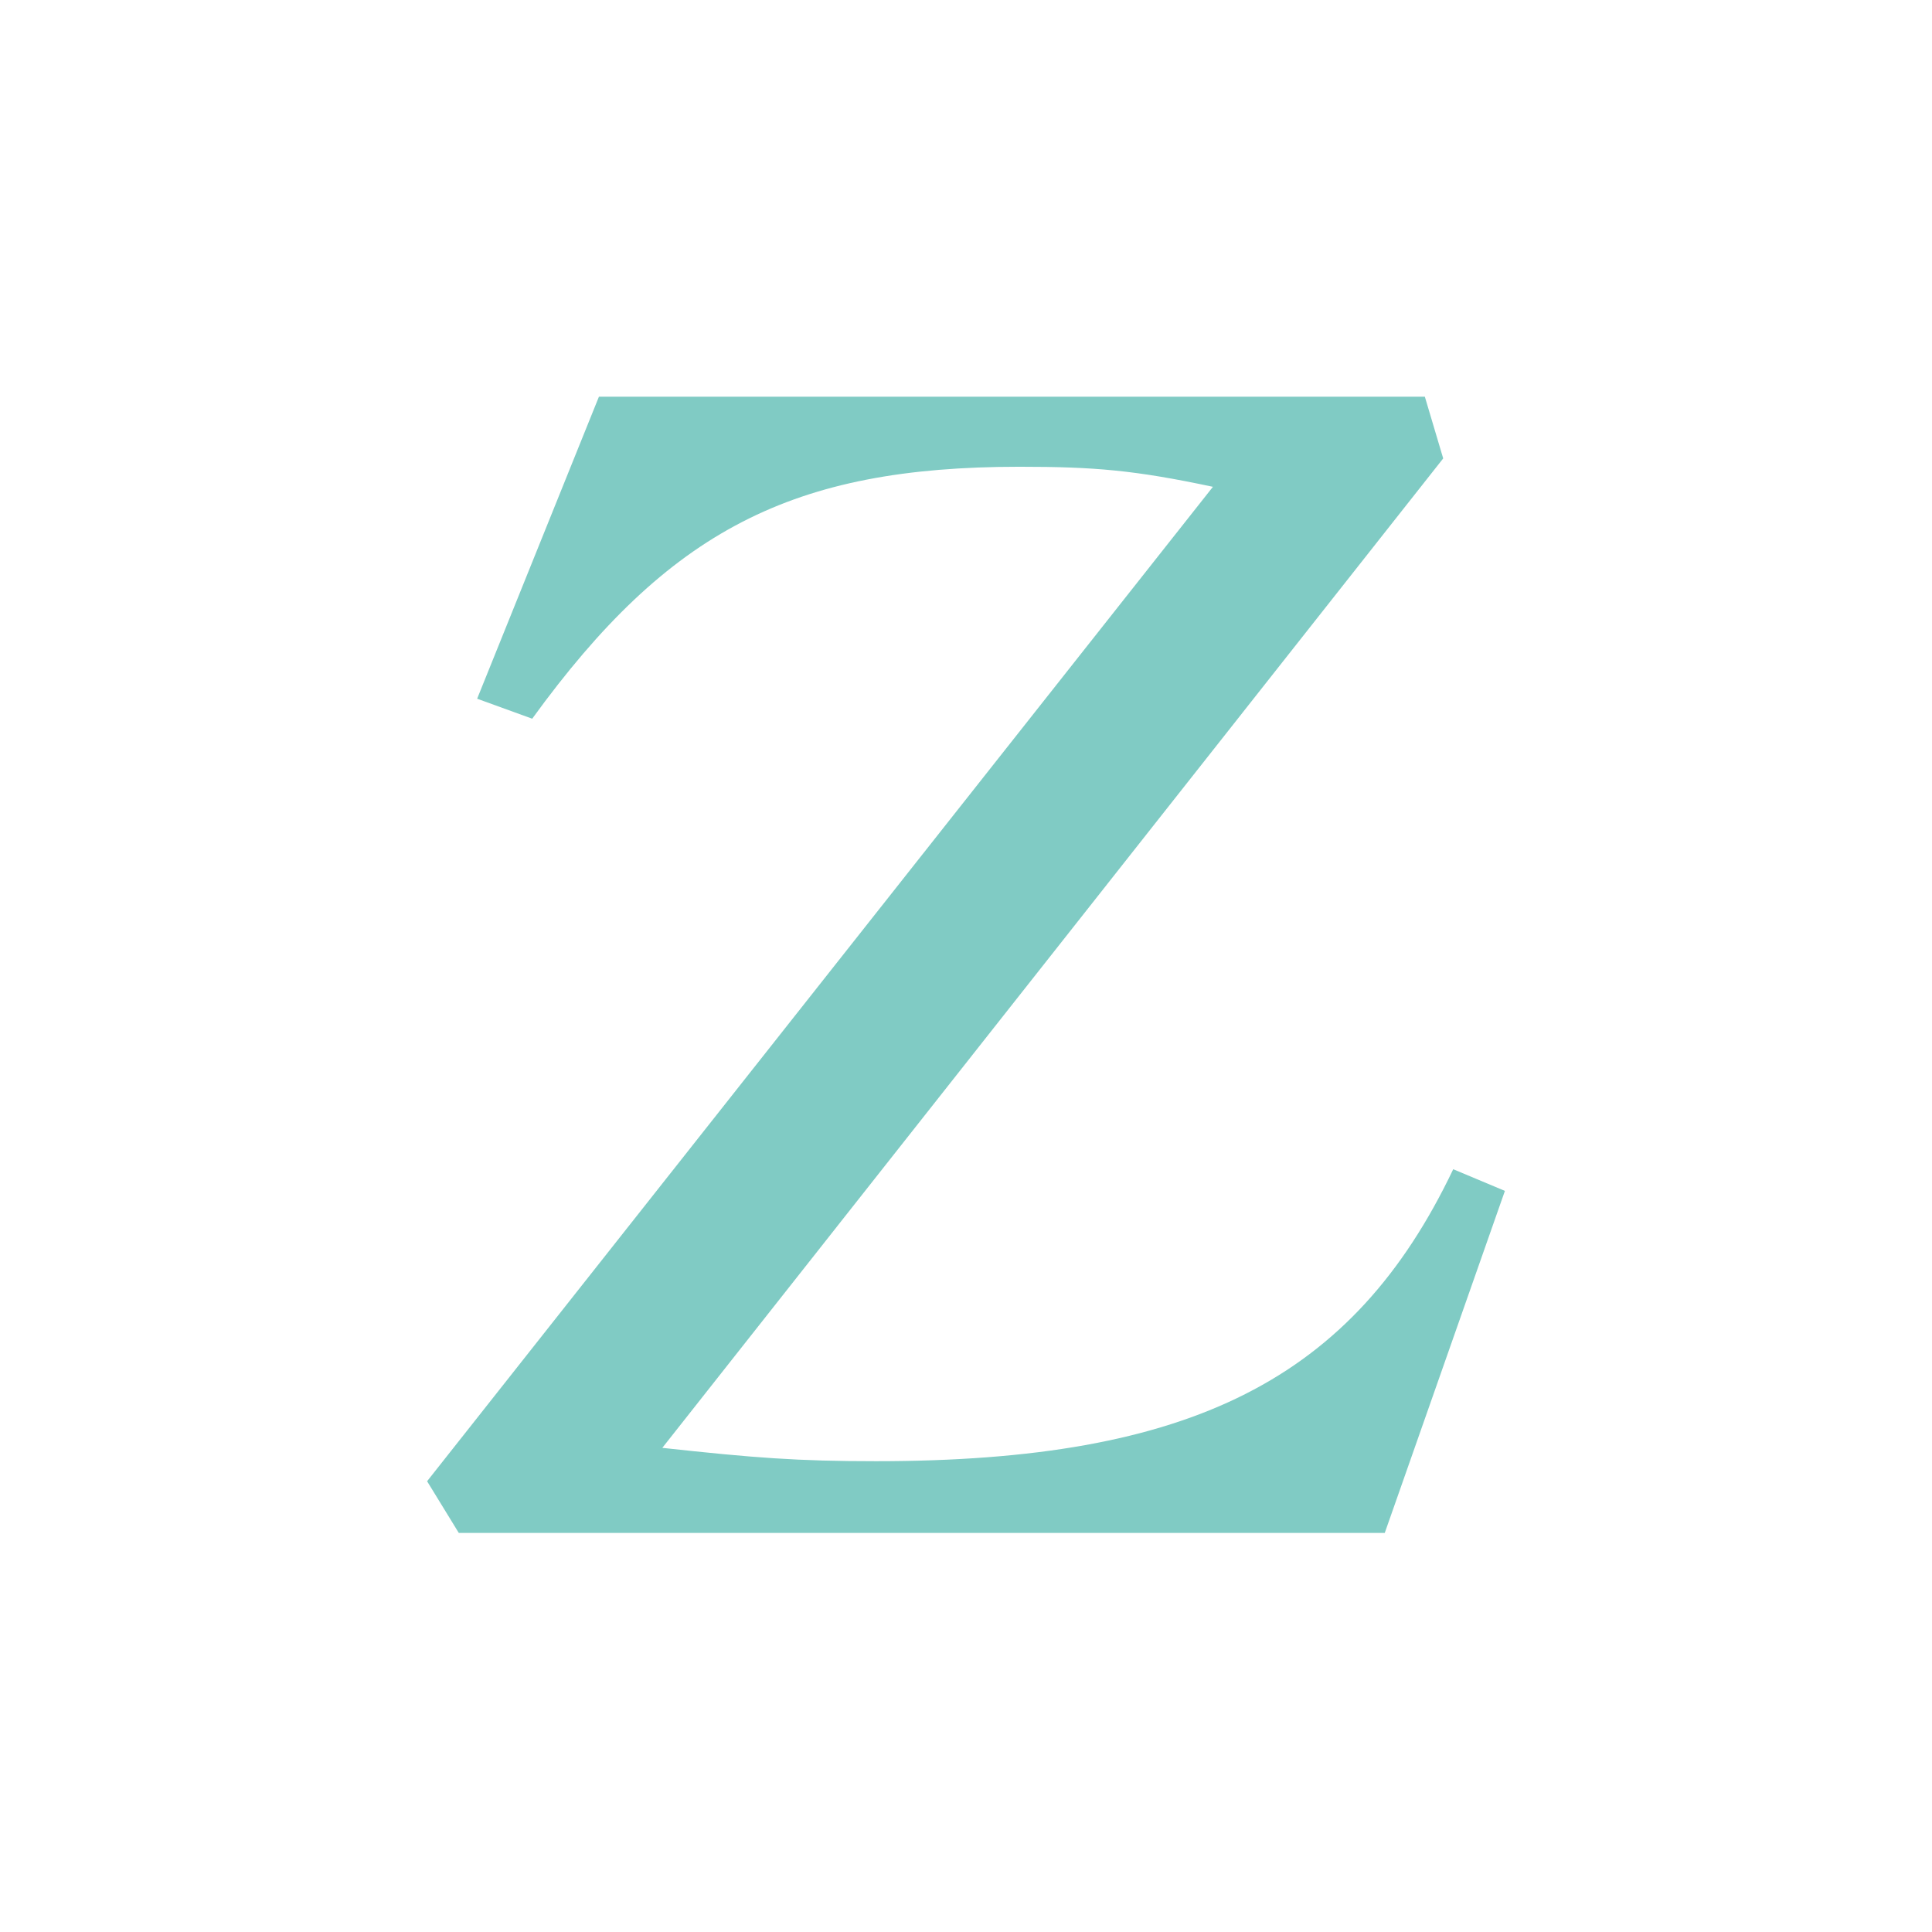
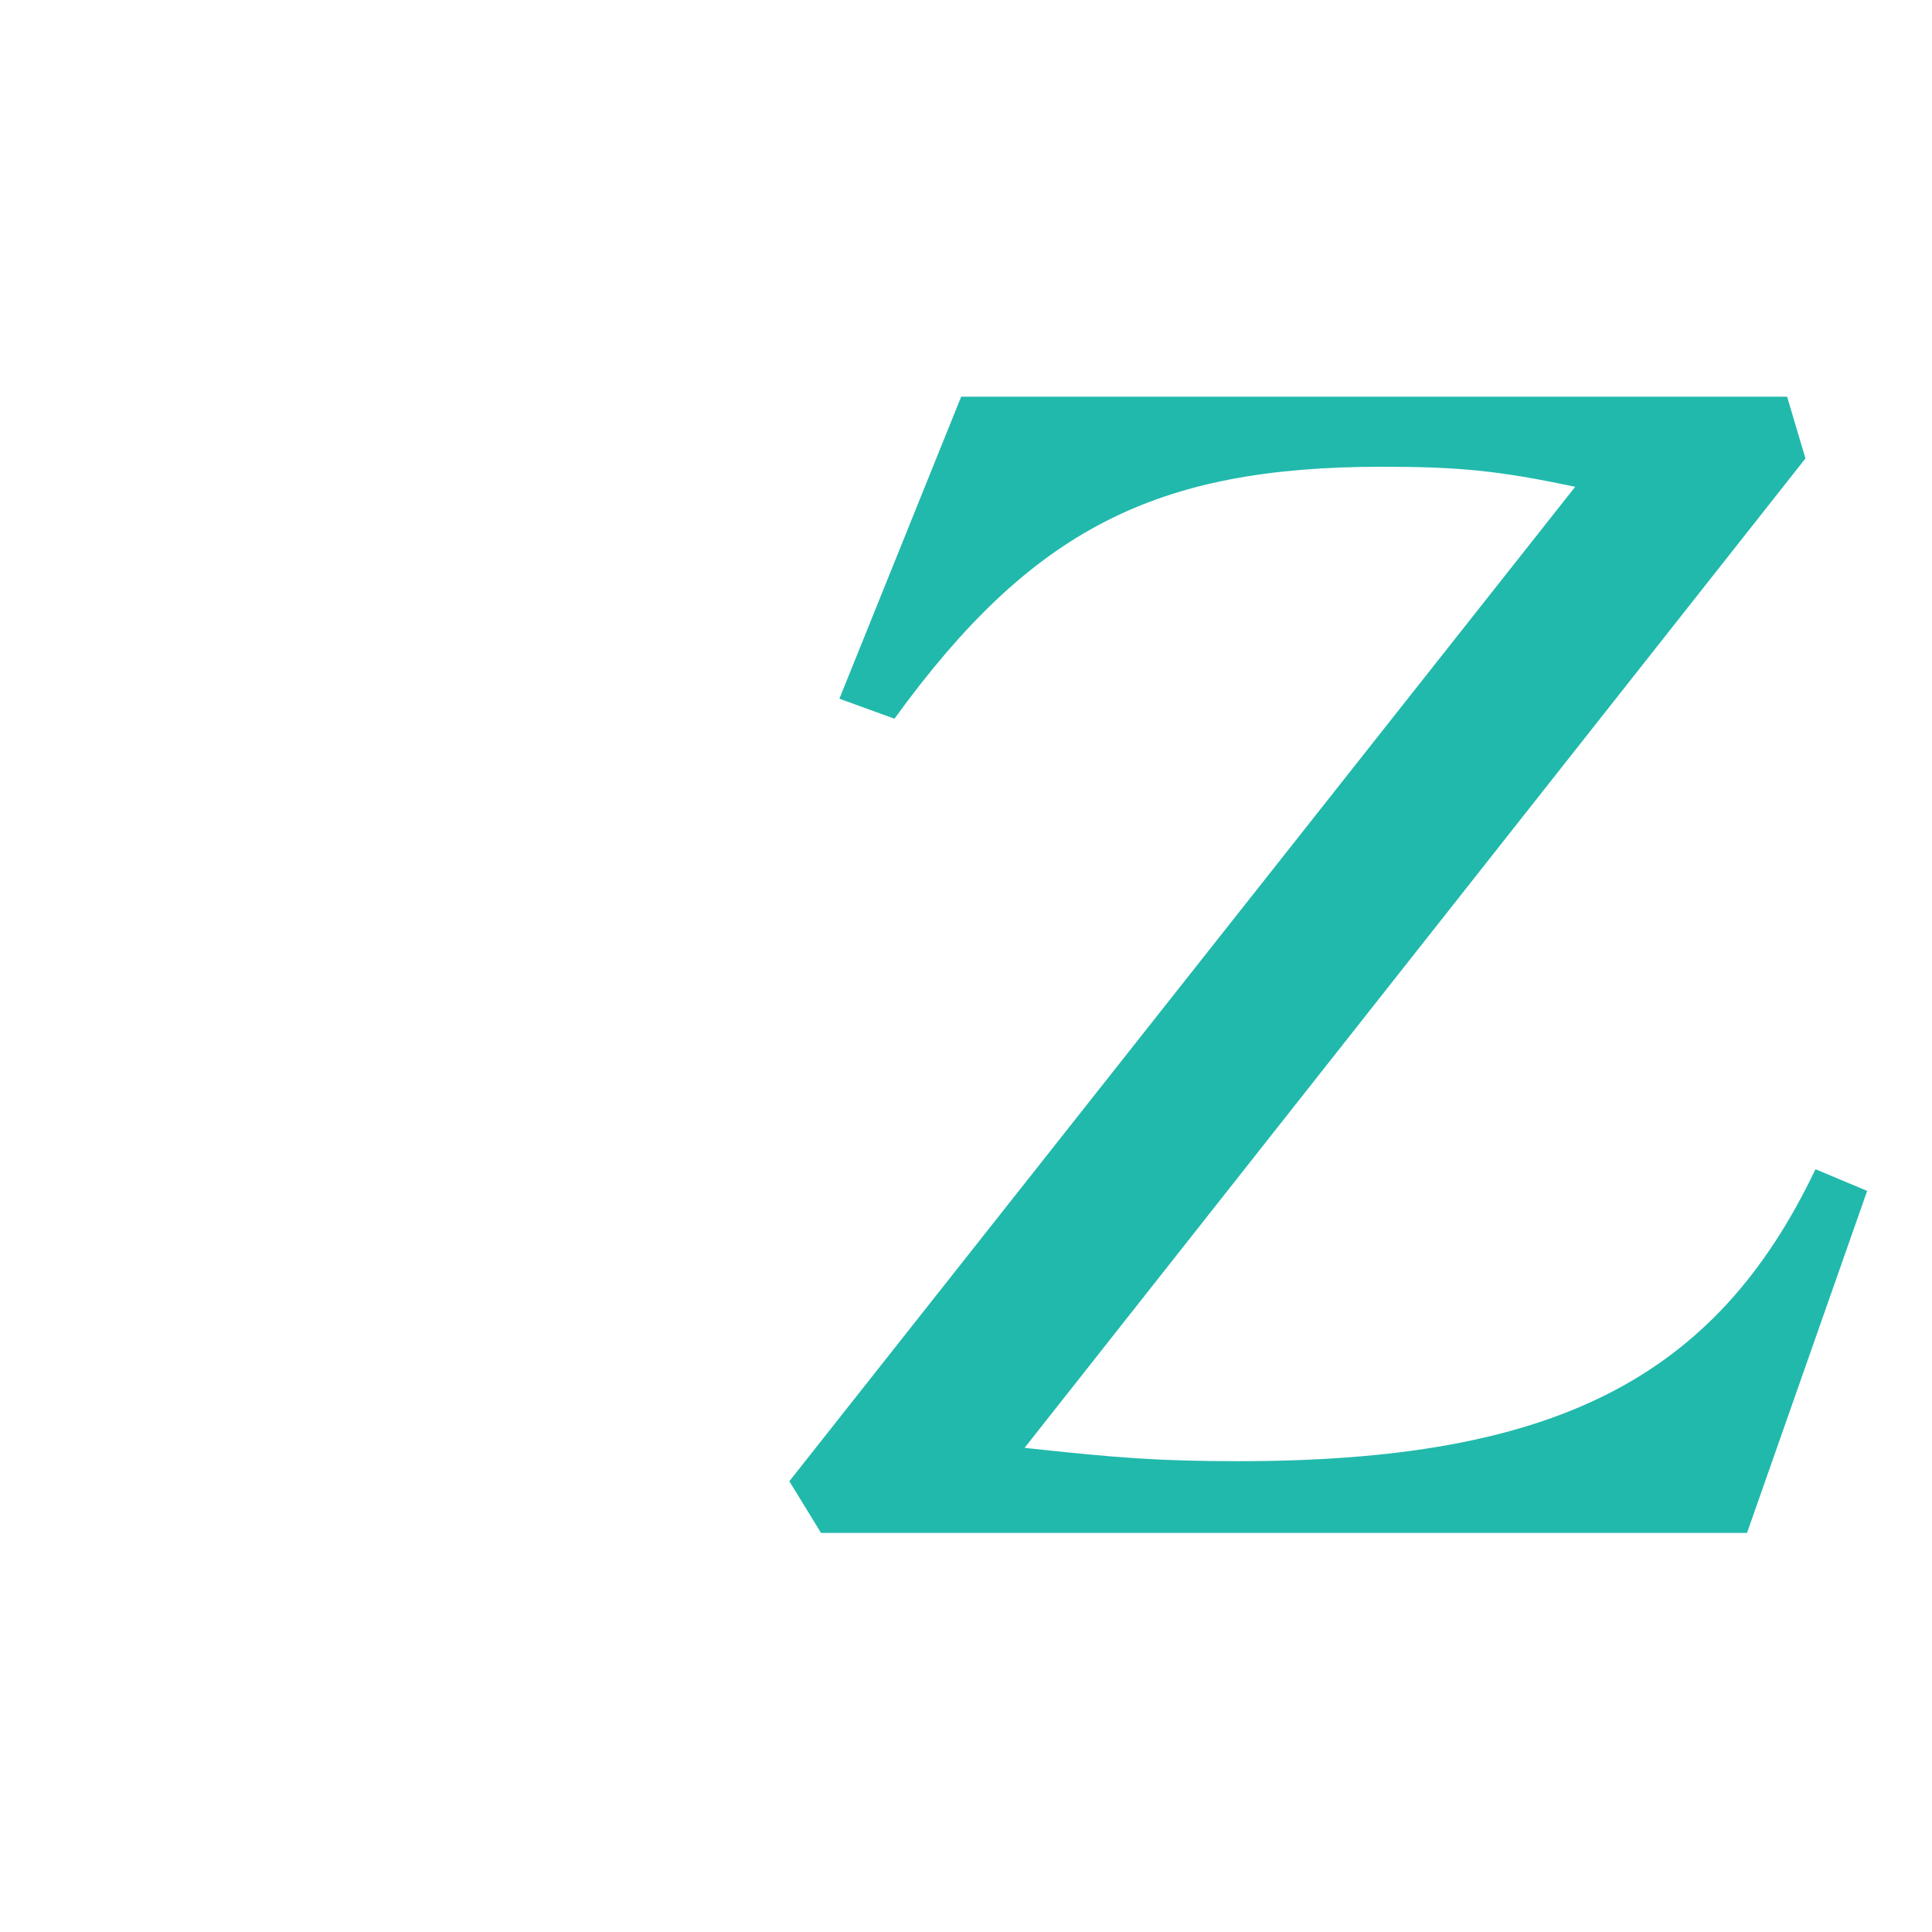
- <svg xmlns="http://www.w3.org/2000/svg" width="32" height="32" viewBox="0 0 32 32" fill="none" version="1.1">
-   <path d="M 24.926 19.725 24.07 19.366 C 22.411 22.848 19.731 24.202 14.508 24.202 13.209 24.202 12.49 24.147 10.97 23.981 L 23.904 7.593 23.6 6.571 H 9.92 L 7.903 11.573 8.815 11.904 C 11.081 8.781 13.126 7.731 16.884 7.731 18.128 7.731 18.791 7.787 20.09 8.063 L 7.074 24.534 7.599 25.39 H 22.936 Z" style="fill:#80CBC4;fill-opacity:1" />
+ <svg xmlns="http://www.w3.org/2000/svg" width="32" height="32" viewBox="-4 0 28 32" fill="none" version="1.1">
+   <path d="M 24.926 19.725 24.07 19.366 C 22.411 22.848 19.731 24.202 14.508 24.202 13.209 24.202 12.49 24.147 10.97 23.981 L 23.904 7.593 23.6 6.571 H 9.92 L 7.903 11.573 8.815 11.904 C 11.081 8.781 13.126 7.731 16.884 7.731 18.128 7.731 18.791 7.787 20.09 8.063 L 7.074 24.534 7.599 25.39 H 22.936 Z" style="fill:#21b9ac;fill-opacity:1" />
</svg>
